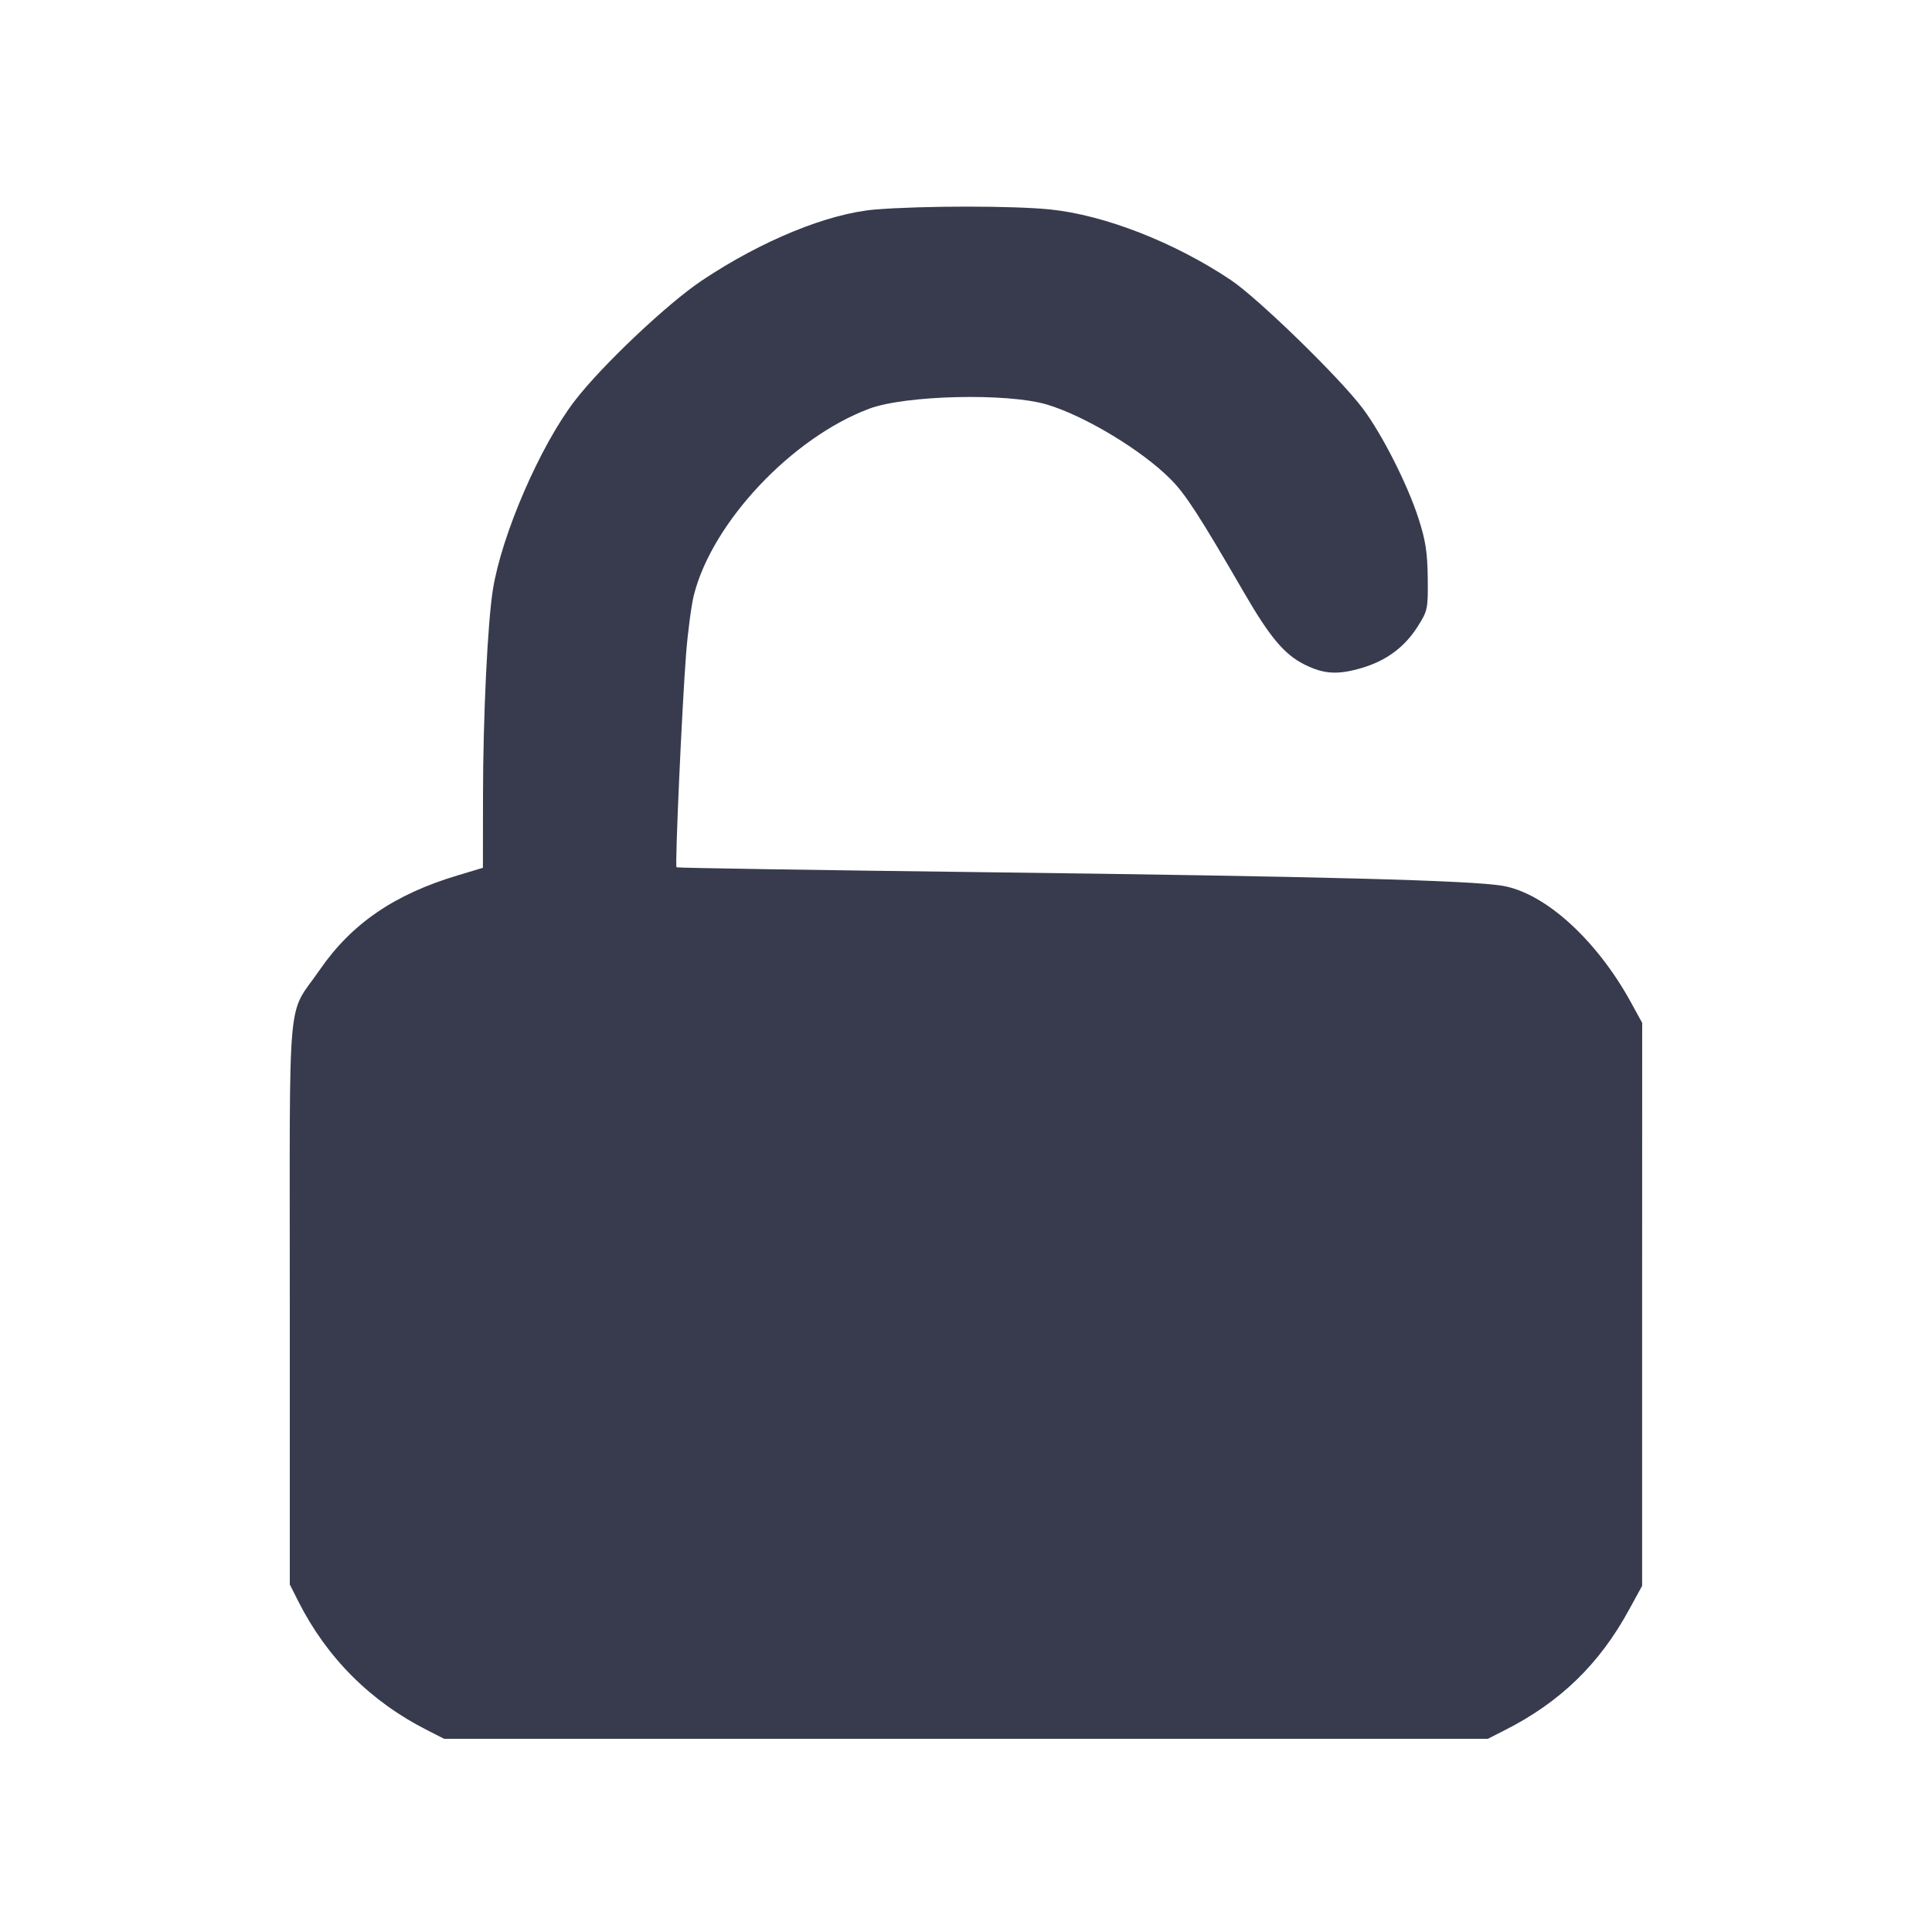
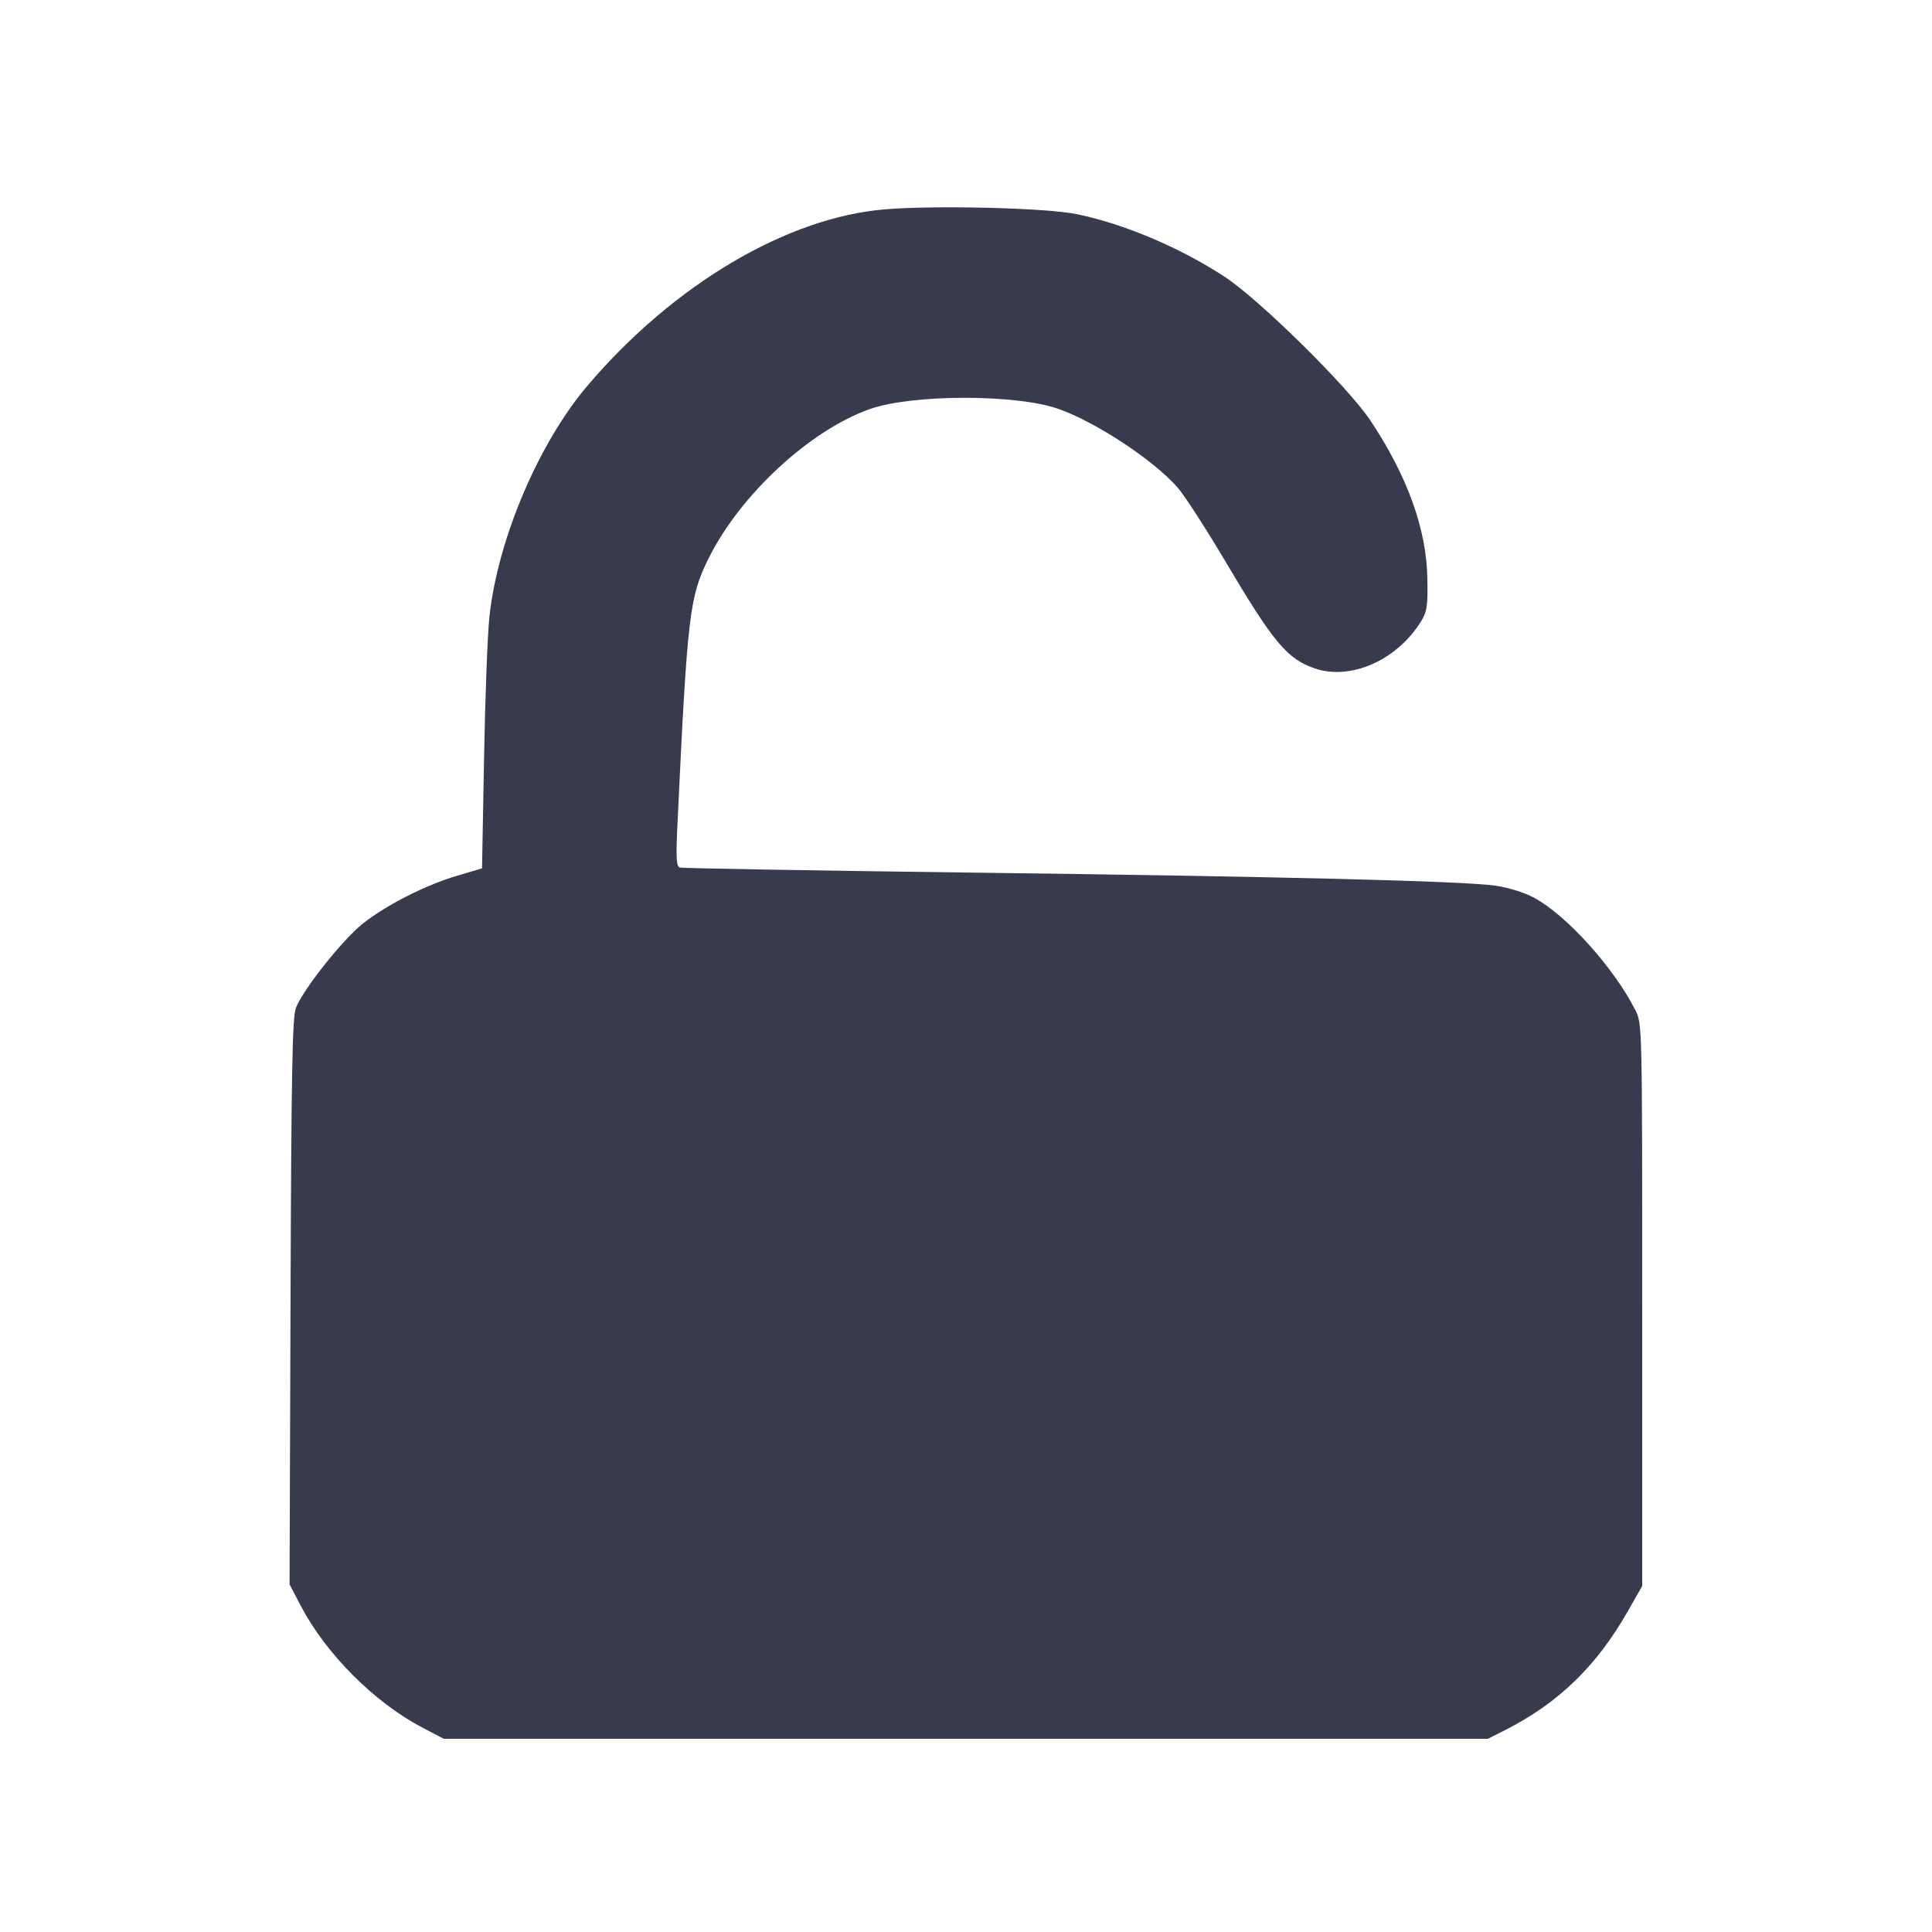
<svg xmlns="http://www.w3.org/2000/svg" width="24" height="24" viewBox="0 0 24 24" fill="none">
-   <path d="M10.880 2.602 C 10.291 2.649,9.465 2.986,8.717 3.486 C 8.287 3.774,7.472 4.545,7.138 4.981 C 6.709 5.540,6.231 6.645,6.123 7.324 C 6.057 7.734,6.001 8.907,6.000 9.880 L 5.999 10.780 5.690 10.873 C 4.901 11.108,4.367 11.474,3.971 12.049 C 3.559 12.647,3.600 12.188,3.600 16.180 L 3.600 19.683 3.705 19.891 C 4.059 20.593,4.604 21.138,5.309 21.494 L 5.517 21.600 12.000 21.600 L 18.483 21.600 18.691 21.494 C 19.379 21.147,19.870 20.671,20.238 19.994 L 20.399 19.700 20.399 16.203 L 20.400 12.707 20.257 12.446 C 19.832 11.674,19.196 11.096,18.668 11.004 C 18.279 10.937,16.411 10.887,12.240 10.835 C 10.139 10.809,8.413 10.782,8.404 10.774 C 8.383 10.757,8.472 8.774,8.523 8.120 C 8.545 7.845,8.588 7.517,8.620 7.391 C 8.848 6.488,9.837 5.437,10.798 5.077 C 11.246 4.909,12.513 4.879,13.004 5.025 C 13.474 5.165,14.182 5.591,14.540 5.951 C 14.727 6.138,14.897 6.401,15.457 7.367 C 15.776 7.917,15.956 8.131,16.205 8.255 C 16.448 8.376,16.618 8.386,16.922 8.296 C 17.220 8.207,17.445 8.041,17.605 7.792 C 17.736 7.586,17.740 7.570,17.736 7.180 C 17.732 6.862,17.709 6.711,17.621 6.440 C 17.485 6.017,17.167 5.391,16.928 5.073 C 16.640 4.690,15.627 3.704,15.289 3.478 C 14.590 3.010,13.721 2.671,13.046 2.602 C 12.587 2.555,11.467 2.555,10.880 2.602 " fill="#373B4D" stroke="none" fill-rule="evenodd" />
+   <path d="M11.000 2.600 C 9.781 2.698,8.373 3.530,7.303 4.785 C 6.692 5.501,6.183 6.699,6.080 7.660 C 6.056 7.880,6.026 8.674,6.013 9.424 L 5.988 10.787 5.684 10.877 C 5.292 10.992,4.807 11.238,4.510 11.471 C 4.260 11.668,3.766 12.289,3.676 12.520 C 3.631 12.634,3.619 13.324,3.609 16.171 L 3.597 19.682 3.739 19.953 C 4.052 20.548,4.650 21.147,5.242 21.458 L 5.512 21.600 11.997 21.600 L 18.483 21.600 18.691 21.495 C 19.357 21.158,19.831 20.700,20.221 20.016 L 20.400 19.702 20.400 16.209 C 20.400 12.724,20.400 12.716,20.315 12.548 C 20.047 12.020,19.460 11.368,19.055 11.151 C 18.937 11.087,18.736 11.025,18.576 11.002 C 18.162 10.944,15.906 10.888,12.000 10.839 C 10.075 10.814,8.475 10.786,8.445 10.777 C 8.401 10.762,8.395 10.656,8.417 10.209 C 8.539 7.632,8.565 7.414,8.802 6.937 C 9.193 6.147,10.062 5.343,10.807 5.081 C 11.333 4.896,12.624 4.895,13.147 5.079 C 13.615 5.244,14.324 5.711,14.627 6.054 C 14.712 6.151,14.977 6.561,15.217 6.965 C 15.820 7.984,15.989 8.186,16.335 8.304 C 16.780 8.455,17.354 8.201,17.652 7.720 C 17.727 7.599,17.738 7.529,17.731 7.180 C 17.720 6.572,17.482 5.912,17.024 5.224 C 16.744 4.804,15.644 3.720,15.210 3.436 C 14.657 3.075,13.966 2.782,13.375 2.660 C 13.000 2.583,11.637 2.548,11.000 2.600 " fill="#373B4D" stroke="none" fill-rule="evenodd" />
</svg>
